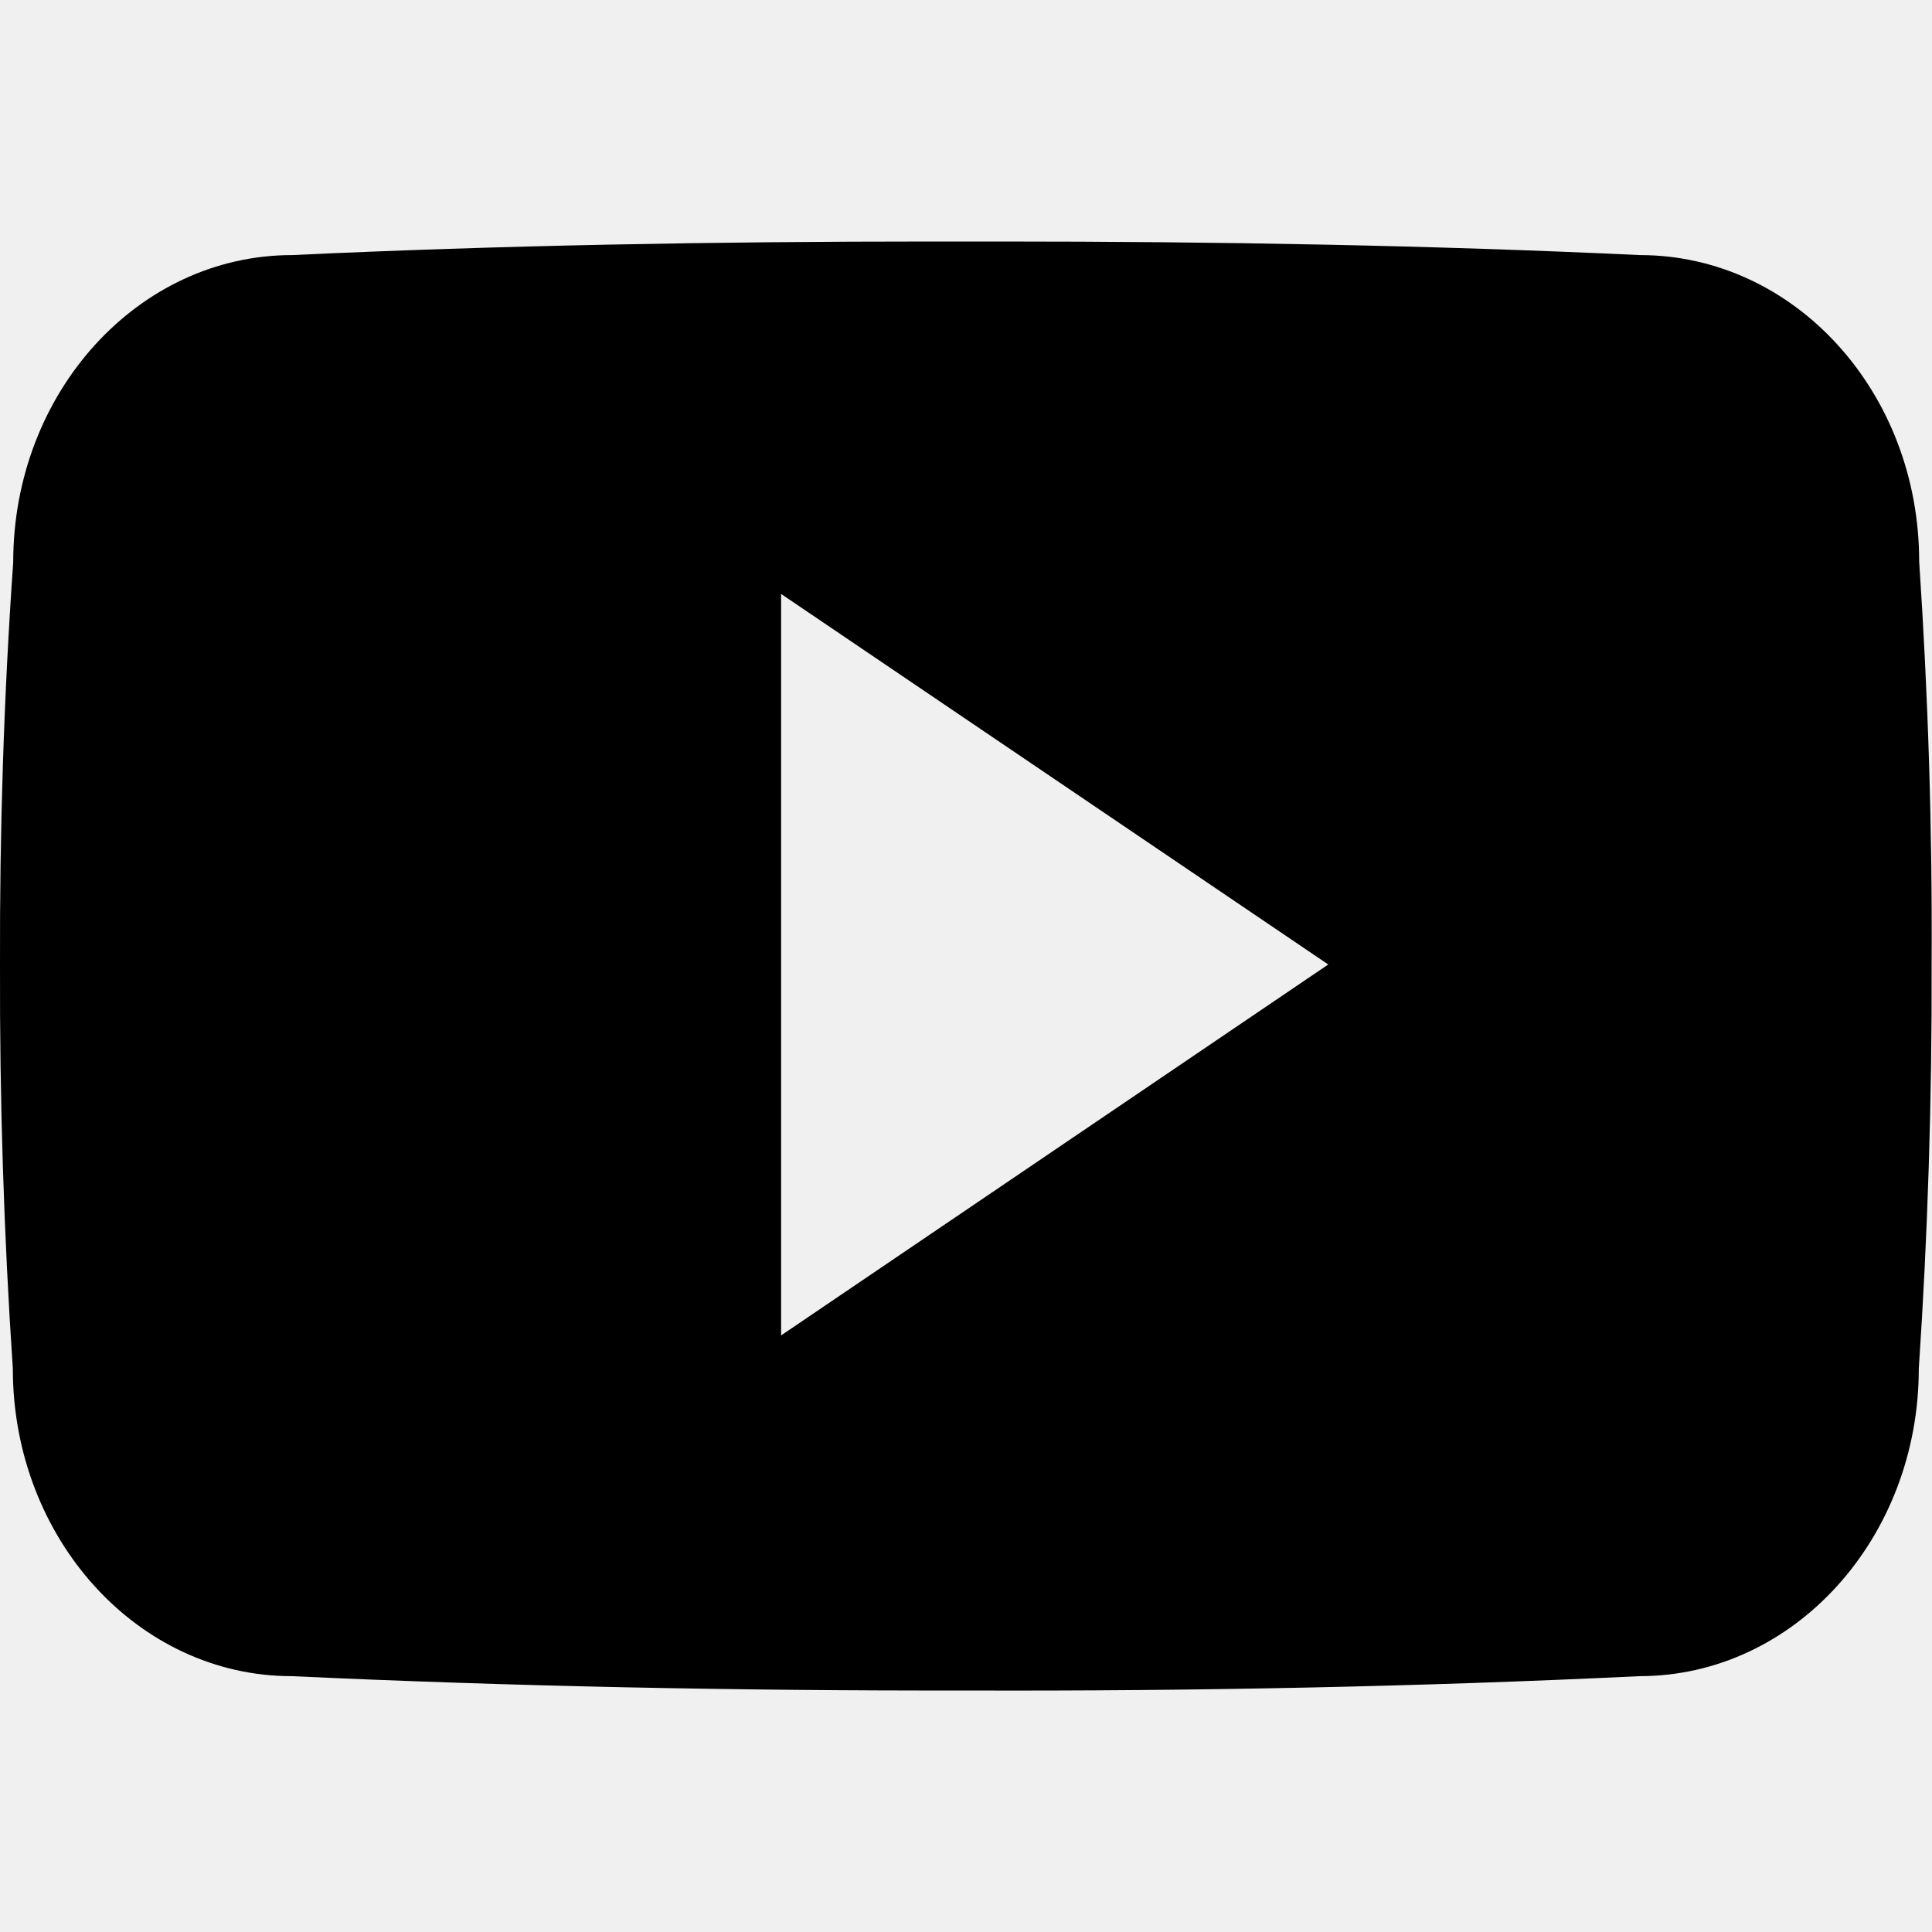
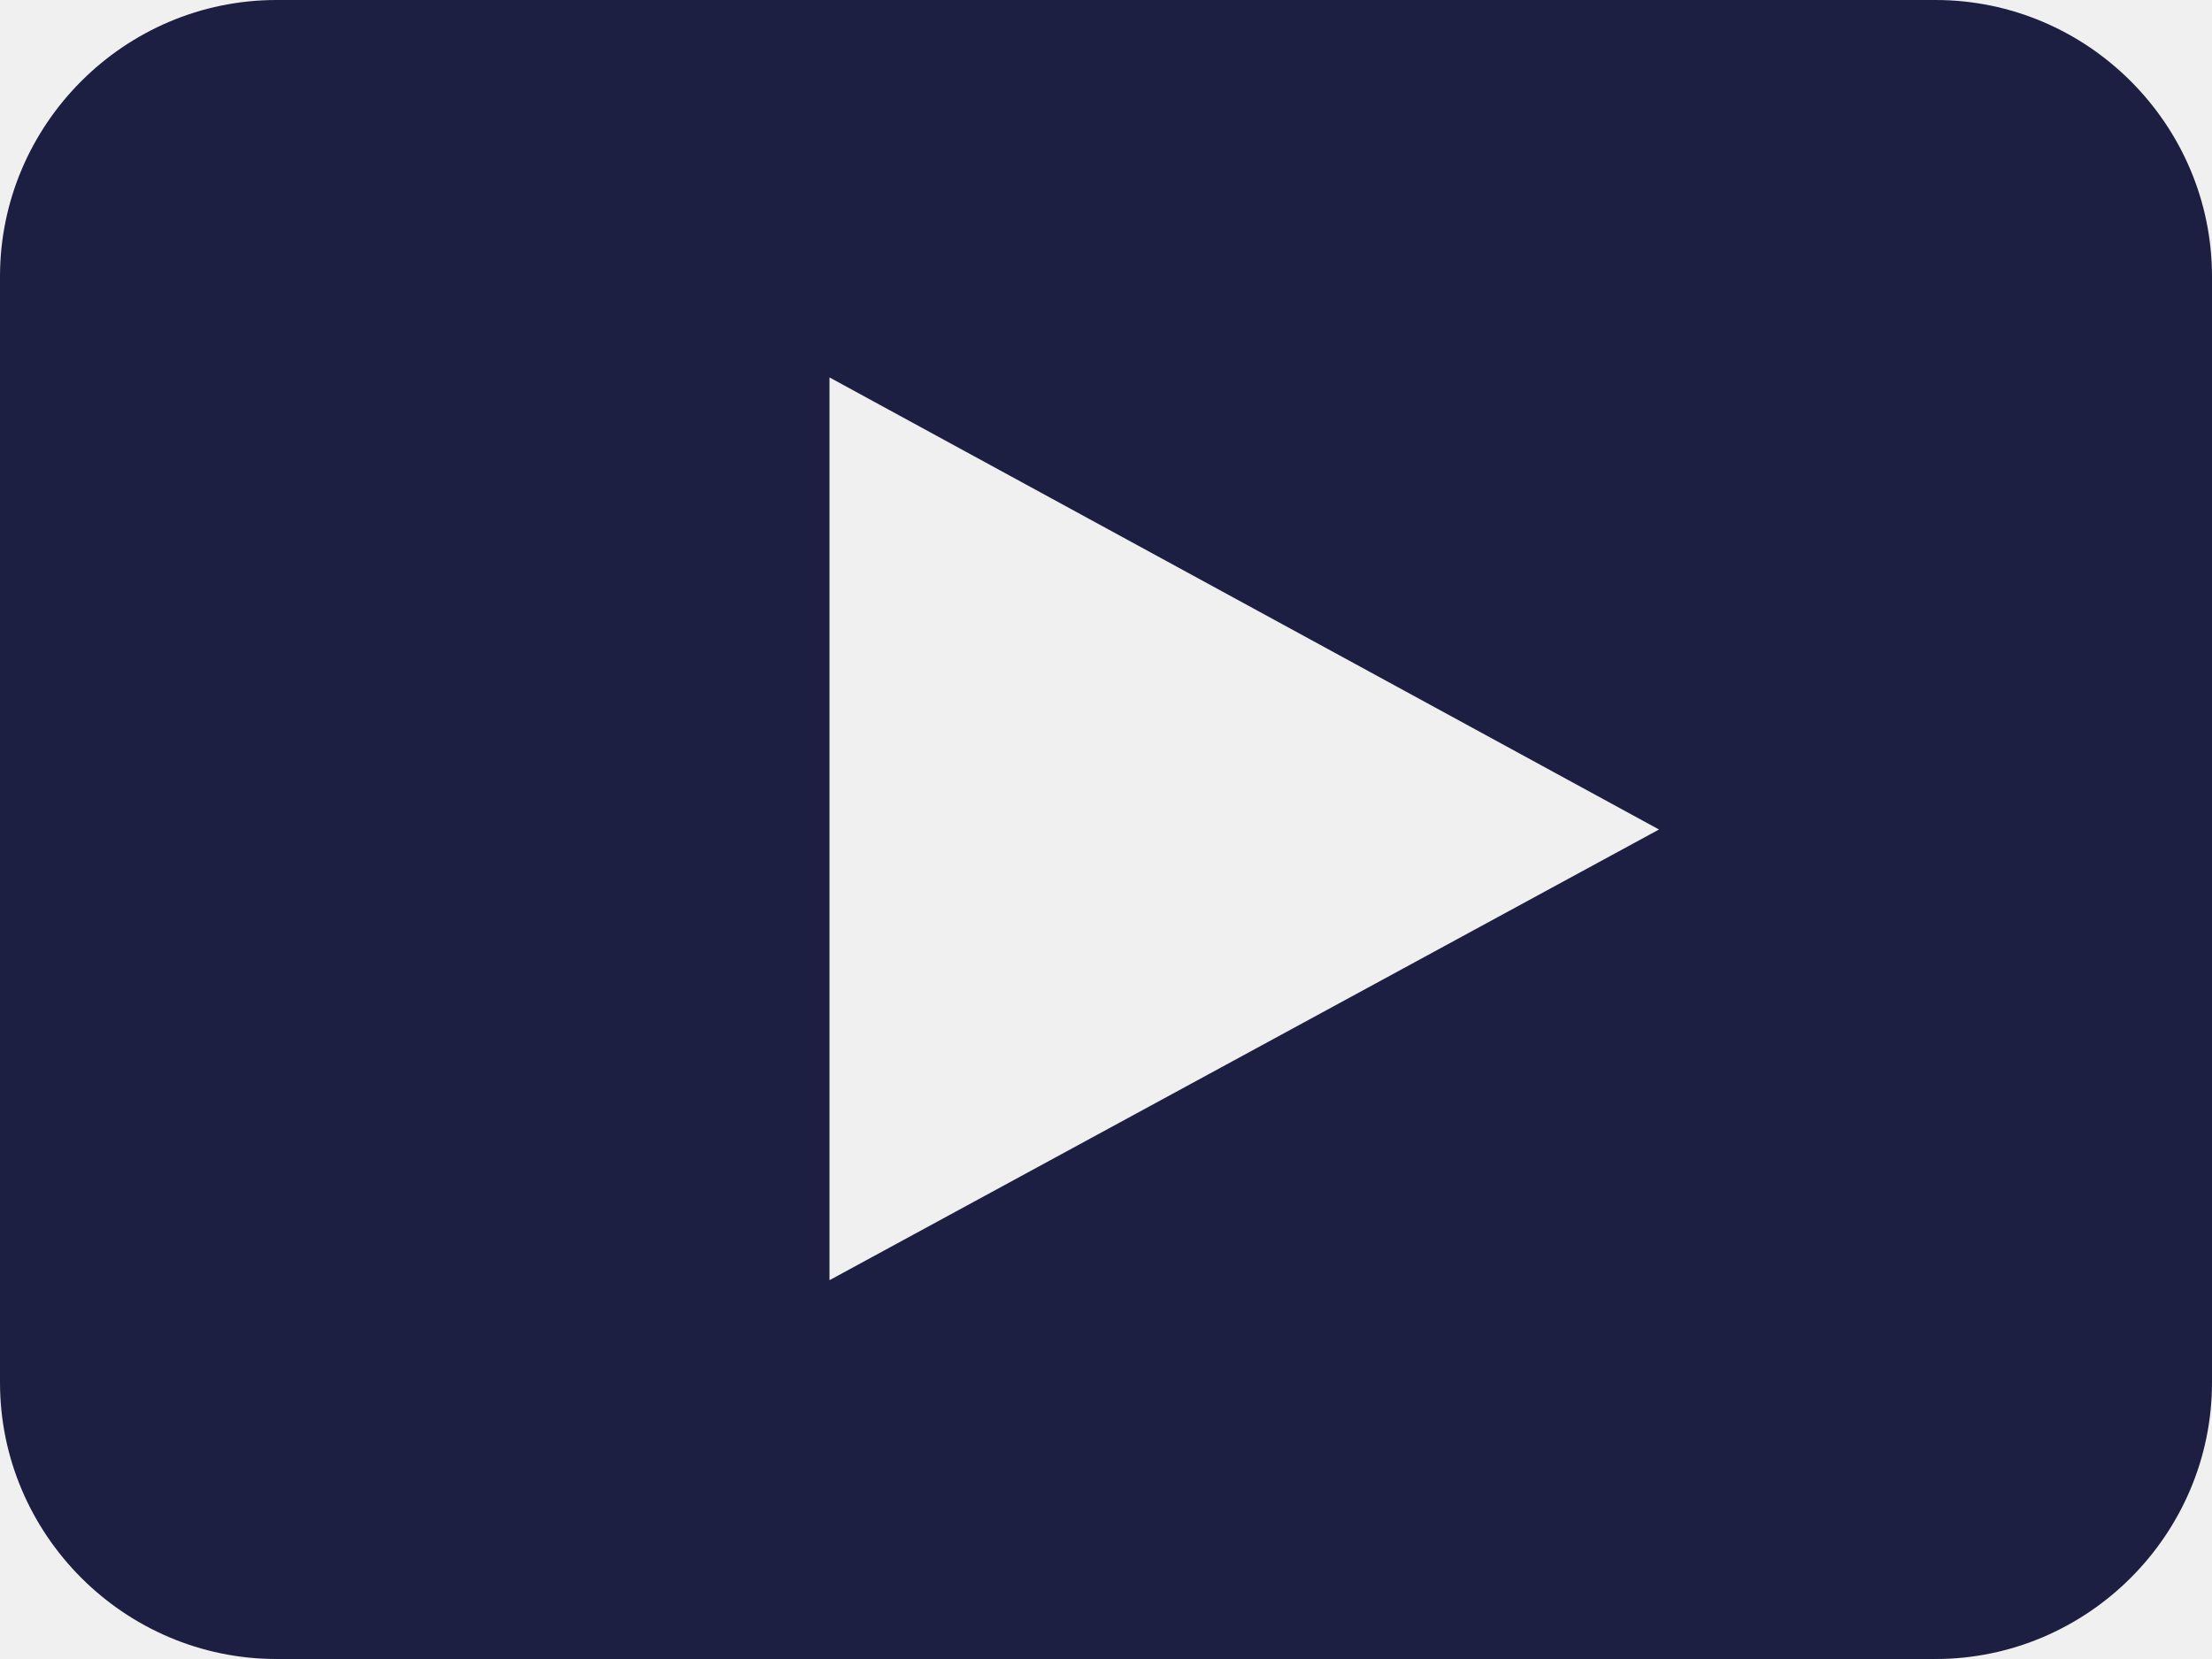
- <svg xmlns="http://www.w3.org/2000/svg" viewBox="0 0 512 512">
-   <path d="M508.6 148.8c0-45-33.1-81.2-74-81.2C379.2 65 322.7 64 265 64h-18c-57.6 0-114.2 1-169.6 3.6C36.6 67.6 3.5 104 3.5 149 1 184.6-.1 220.2 0 255.8c-.1 35.6 1 71.2 3.4 106.9 0 45 33.1 81.5 73.9 81.5 58.2 2.7 117.9 3.9 178.6 3.8 60.8.2 120.3-1 178.6-3.8 40.9 0 74-36.5 74-81.5 2.4-35.7 3.5-71.3 3.4-107 .2-35.6-.9-71.2-3.3-106.9zM207 353.9V157.4l145 98.2-145 98.3z" />
+ <svg xmlns="http://www.w3.org/2000/svg" xmlns:xlink="http://www.w3.org/1999/xlink" width="16px" height="12px" viewBox="0 0 16 12" version="1.1">
+   <defs>
+     <path d="M16,10 C16,11.1 15.1,12 14,12 L2,12 C0.9,12 0,11.1 0,10 L0,2 C0,0.9 0.9,0 2,0 L14,0 C15.1,0 16,0.9 16,2 L16,10 Z M12,6 L6,2.73 L6,9.26 L12,6 L12,6 Z" id="path-1" />
+   </defs>
+   <g id="Symbols" stroke="none" stroke-width="1" fill="none" fill-rule="evenodd">
+     <g id="Header-Top" transform="translate(-499, -35)">
+       <g id="Youtube" transform="translate(499, 35)">
+         <mask id="mask-2" fill="white">
+           <use xlink:href="#path-1" />
+         </mask>
+         <use id="Icon" fill="#1D1F42" xlink:href="#path-1" />
+       </g>
+     </g>
+   </g>
</svg>
